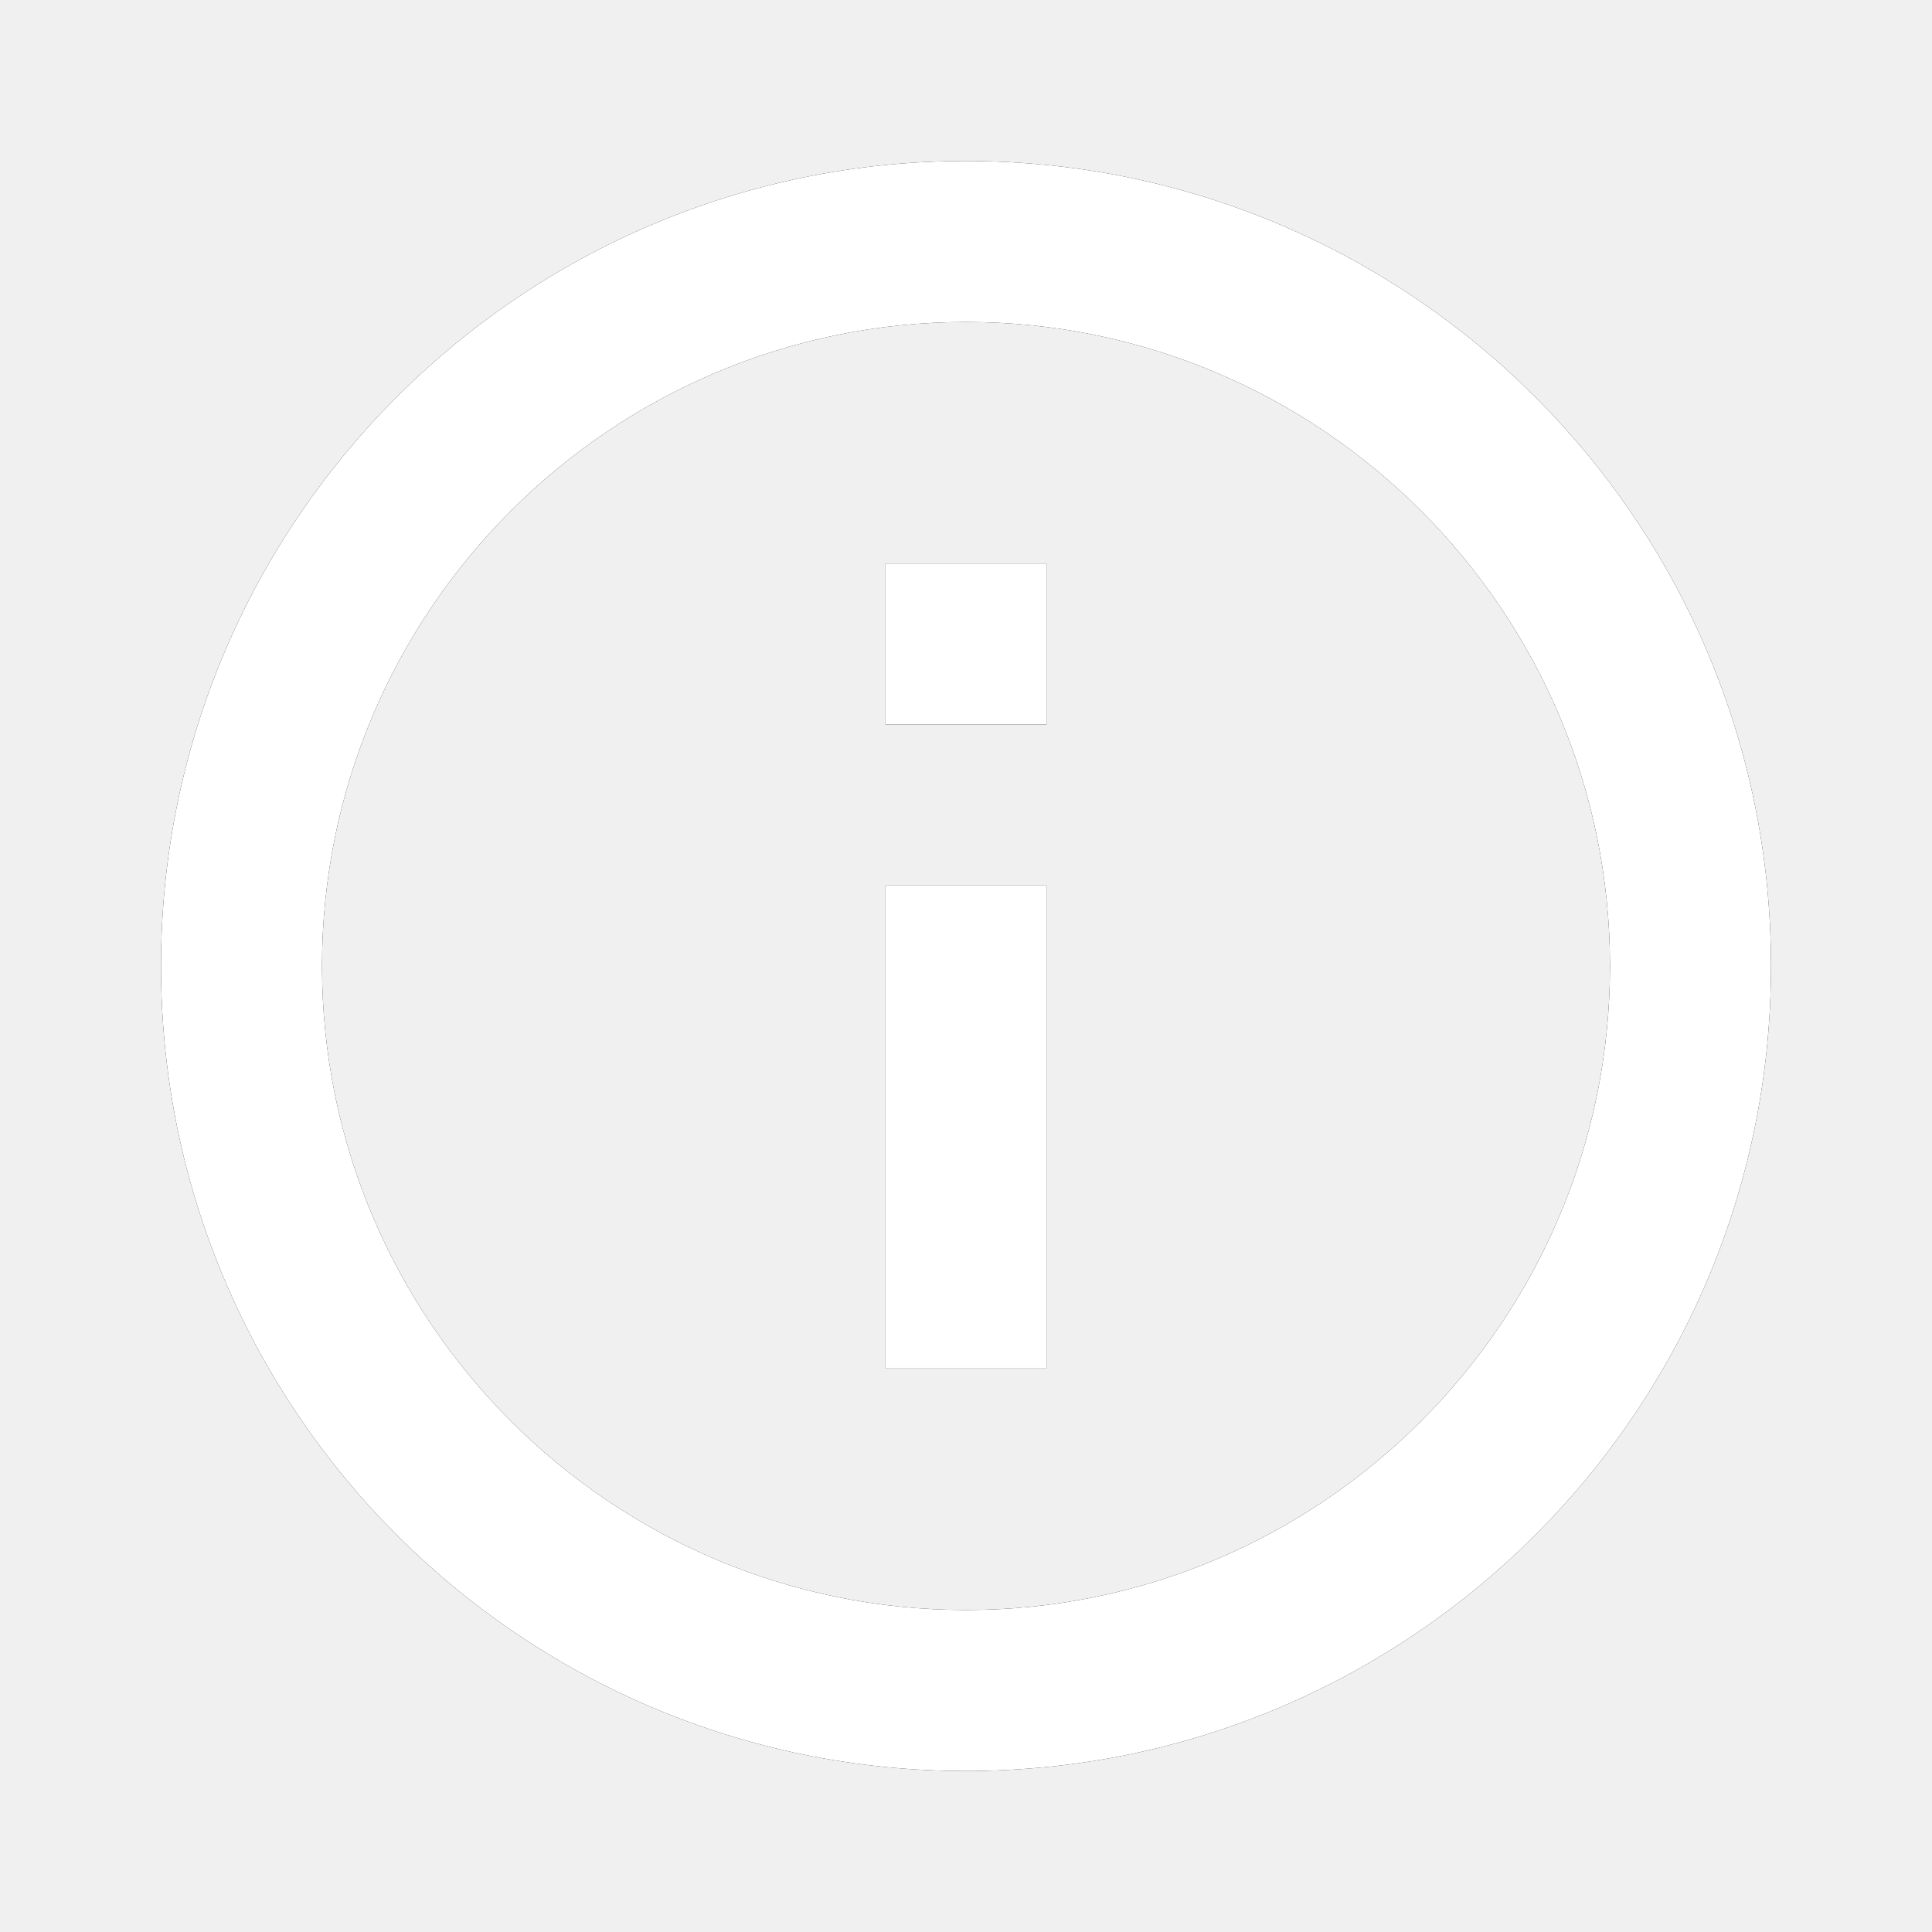
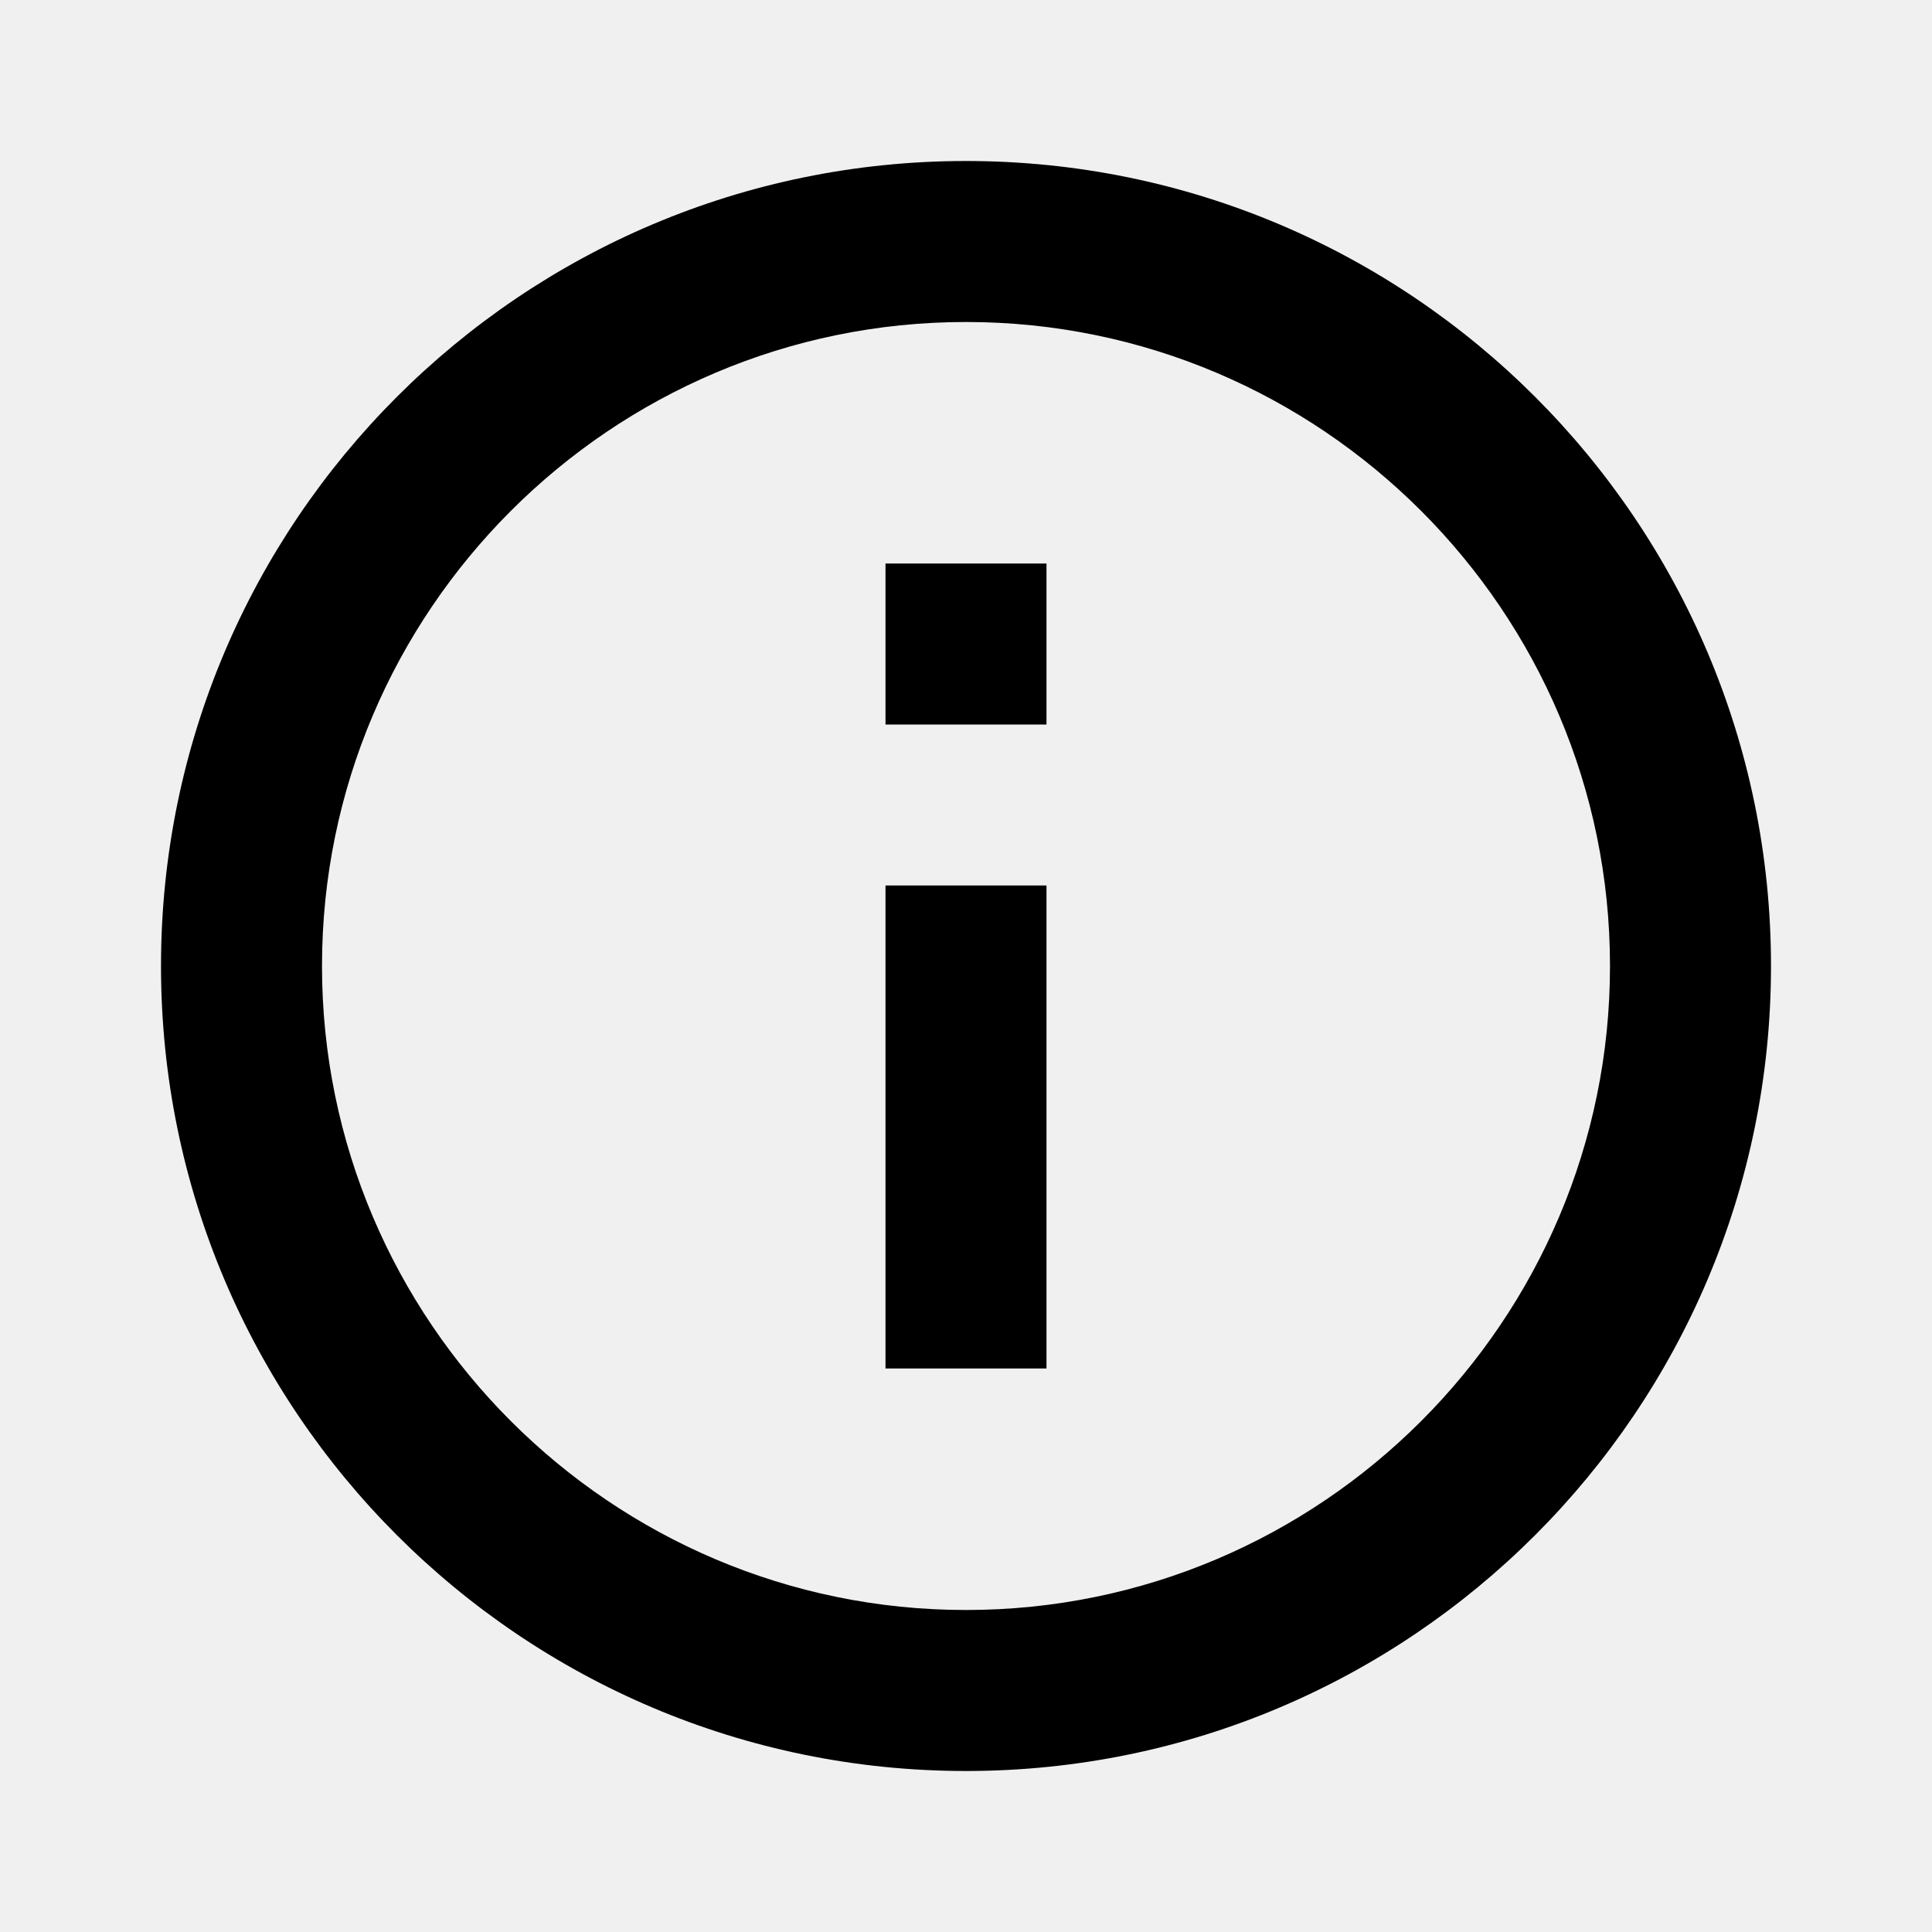
- <svg xmlns="http://www.w3.org/2000/svg" xmlns:xlink="http://www.w3.org/1999/xlink" width="24px" height="24px" viewBox="0 0 24 24" version="1.1">
-   <defs>
-     <path d="M11,17 L13,17 L13,11 L11,11 L11,17 Z M12,2 C6.48,2 2,6.48 2,12 C2,17.52 6.48,22 12,22 C17.52,22 22,17.52 22,12 C22,6.48 17.52,2 12,2 Z M12,20 C7.59,20 4,16.41 4,12 C4,7.59 7.59,4 12,4 C16.41,4 20,7.59 20,12 C20,16.41 16.41,20 12,20 Z M11,9 L13,9 L13,7 L11,7 L11,9 Z" id="path-1" />
-   </defs>
-   <g id="Symbols" stroke="none" stroke-width="1" fill="none" fill-rule="evenodd">
-     <g id="Icon/info">
-       <mask id="mask-2" fill="white">
-         <use xlink:href="#path-1" />
-       </mask>
-       <use id="Shape" fill="#000000" fill-rule="nonzero" xlink:href="#path-1" />
-       <g id="Color/Neutral/White" mask="url(#mask-2)" fill="#FFFFFF">
-         <rect id="222222-Fill" x="0" y="0" width="24" height="24" />
-       </g>
-     </g>
-   </g>
+ <svg xmlns="http://www.w3.org/2000/svg" viewBox="0 0 24 24">
+   <path d="M11 17h2v-6h-2v6zm1-15C6.48 2 2 6.48 2 12s4.48 10 10 10 10-4.48 10-10S17.52 2 12 2zm0 18c-4.41 0-8-3.59-8-8s3.59-8 8-8 8 3.59 8 8-3.59 8-8 8zM11 9h2V7h-2v2z" />
</svg>
